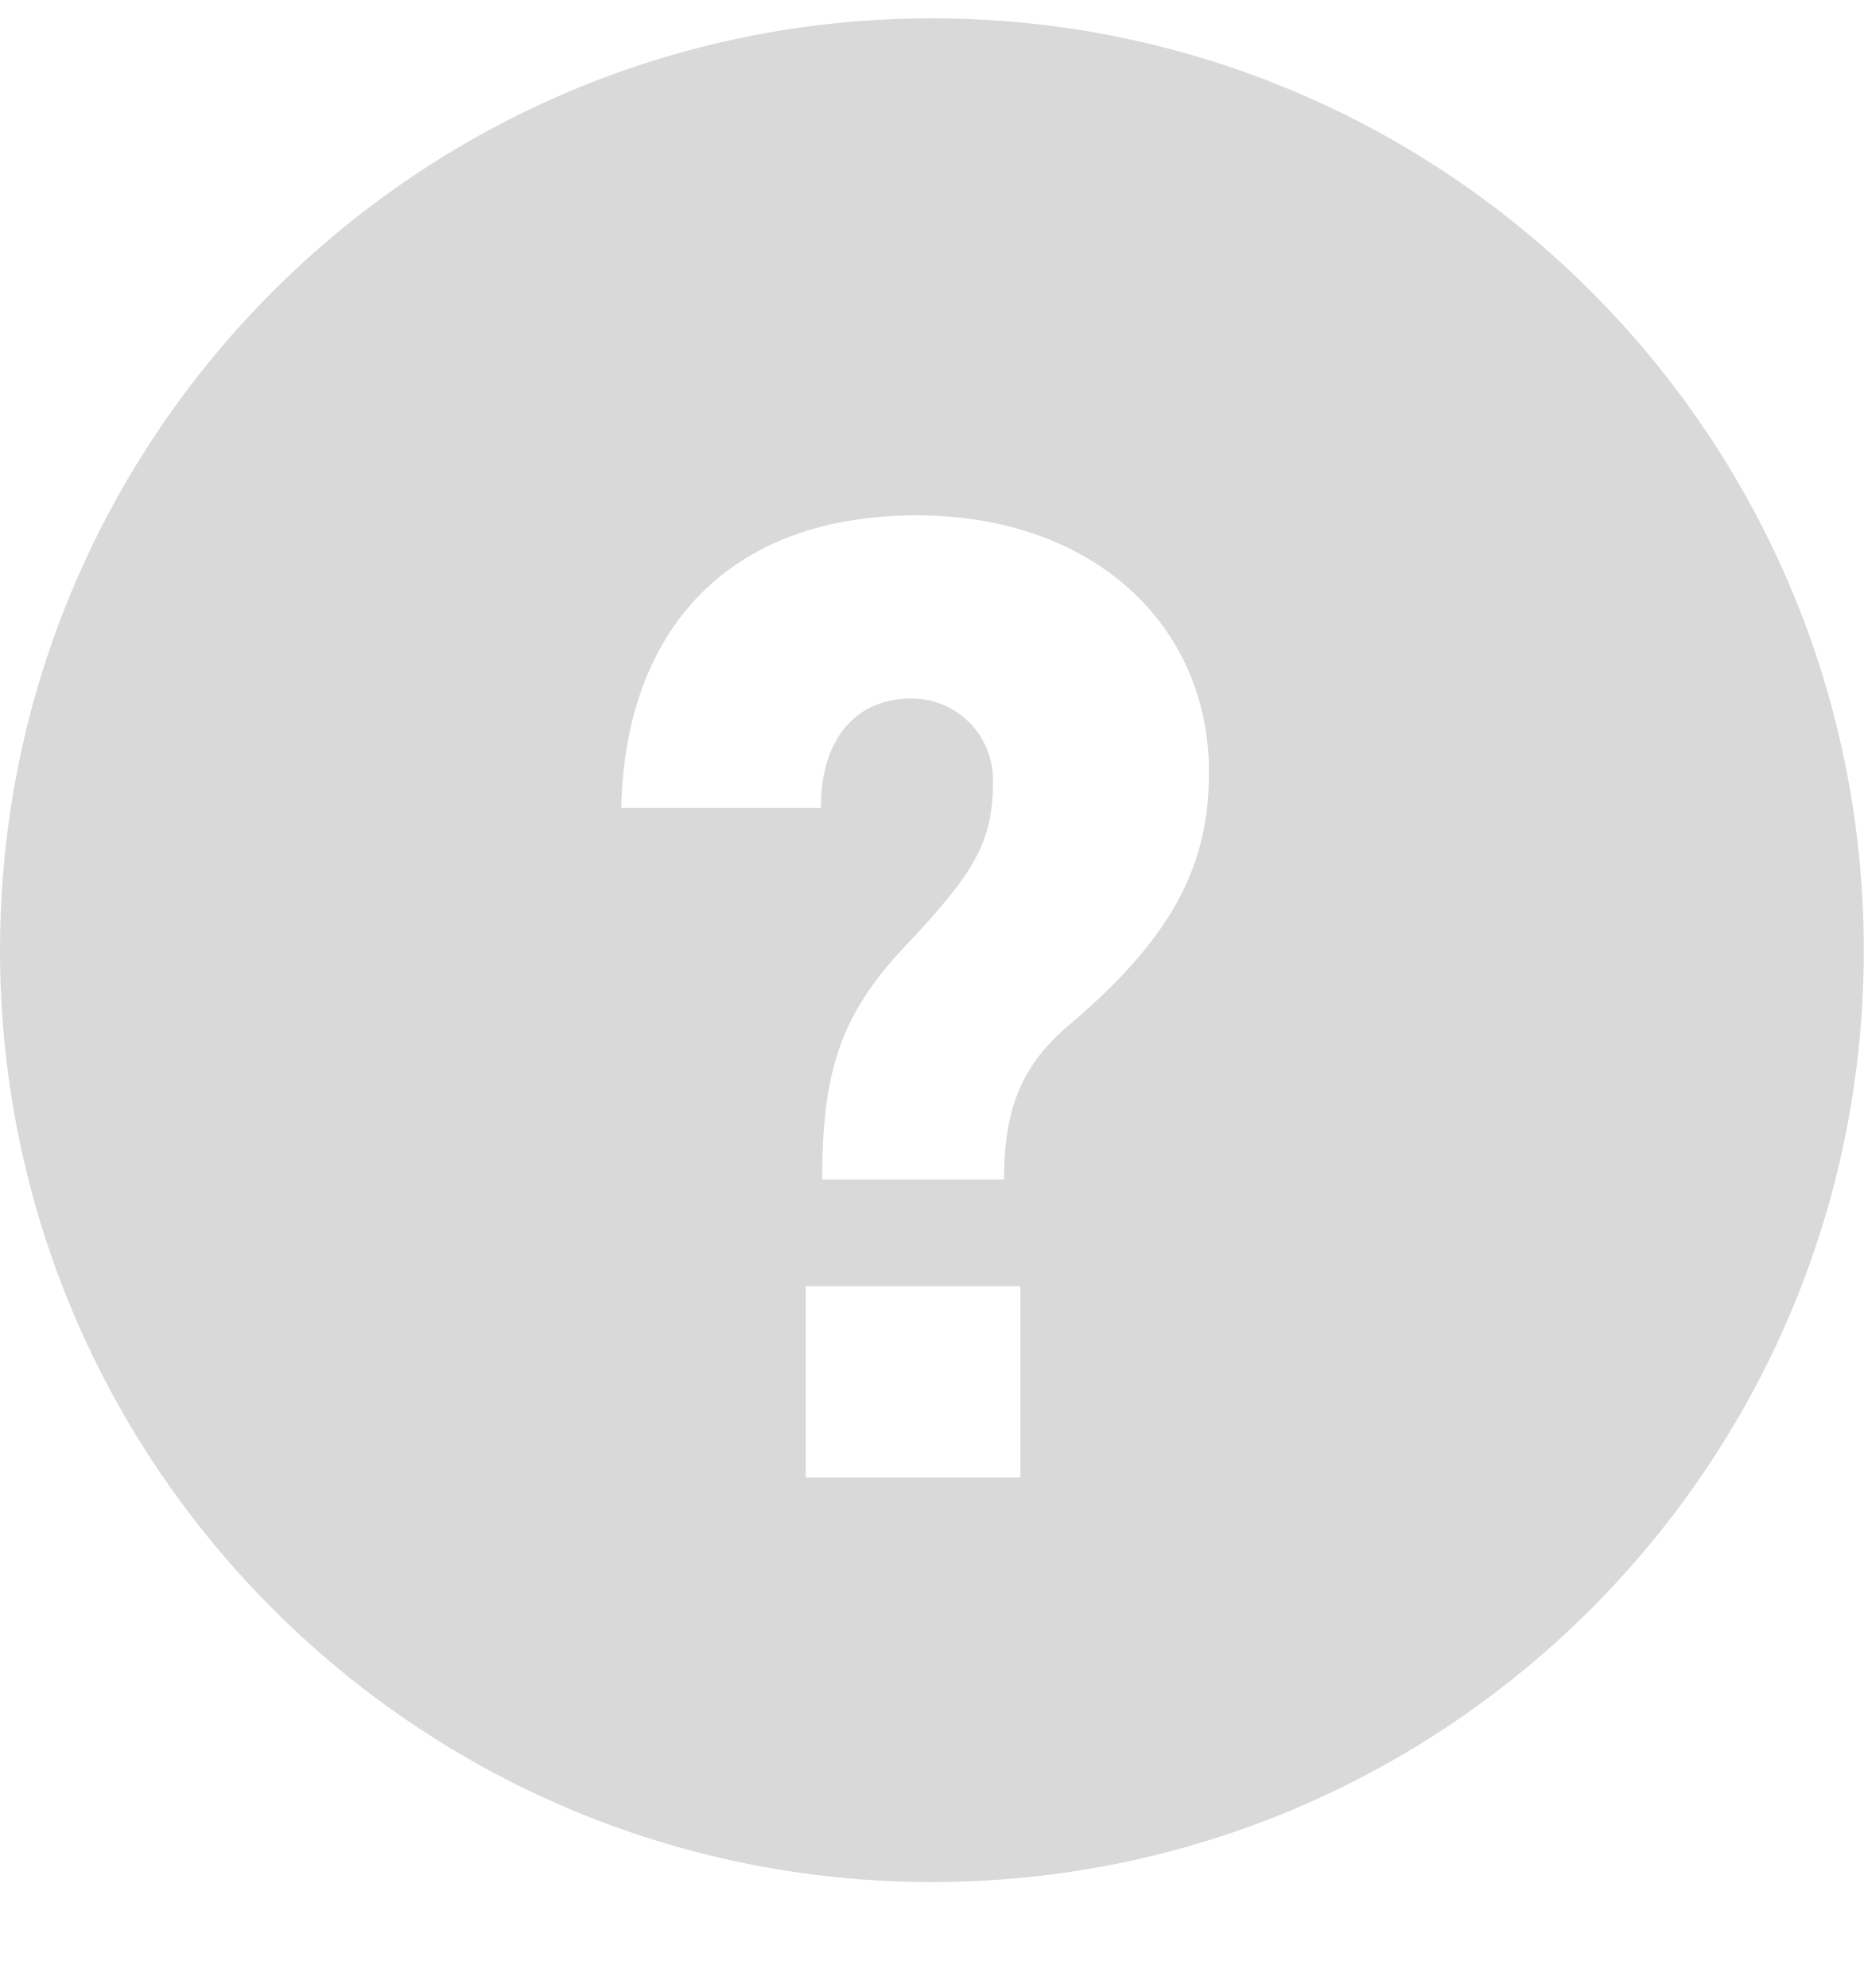
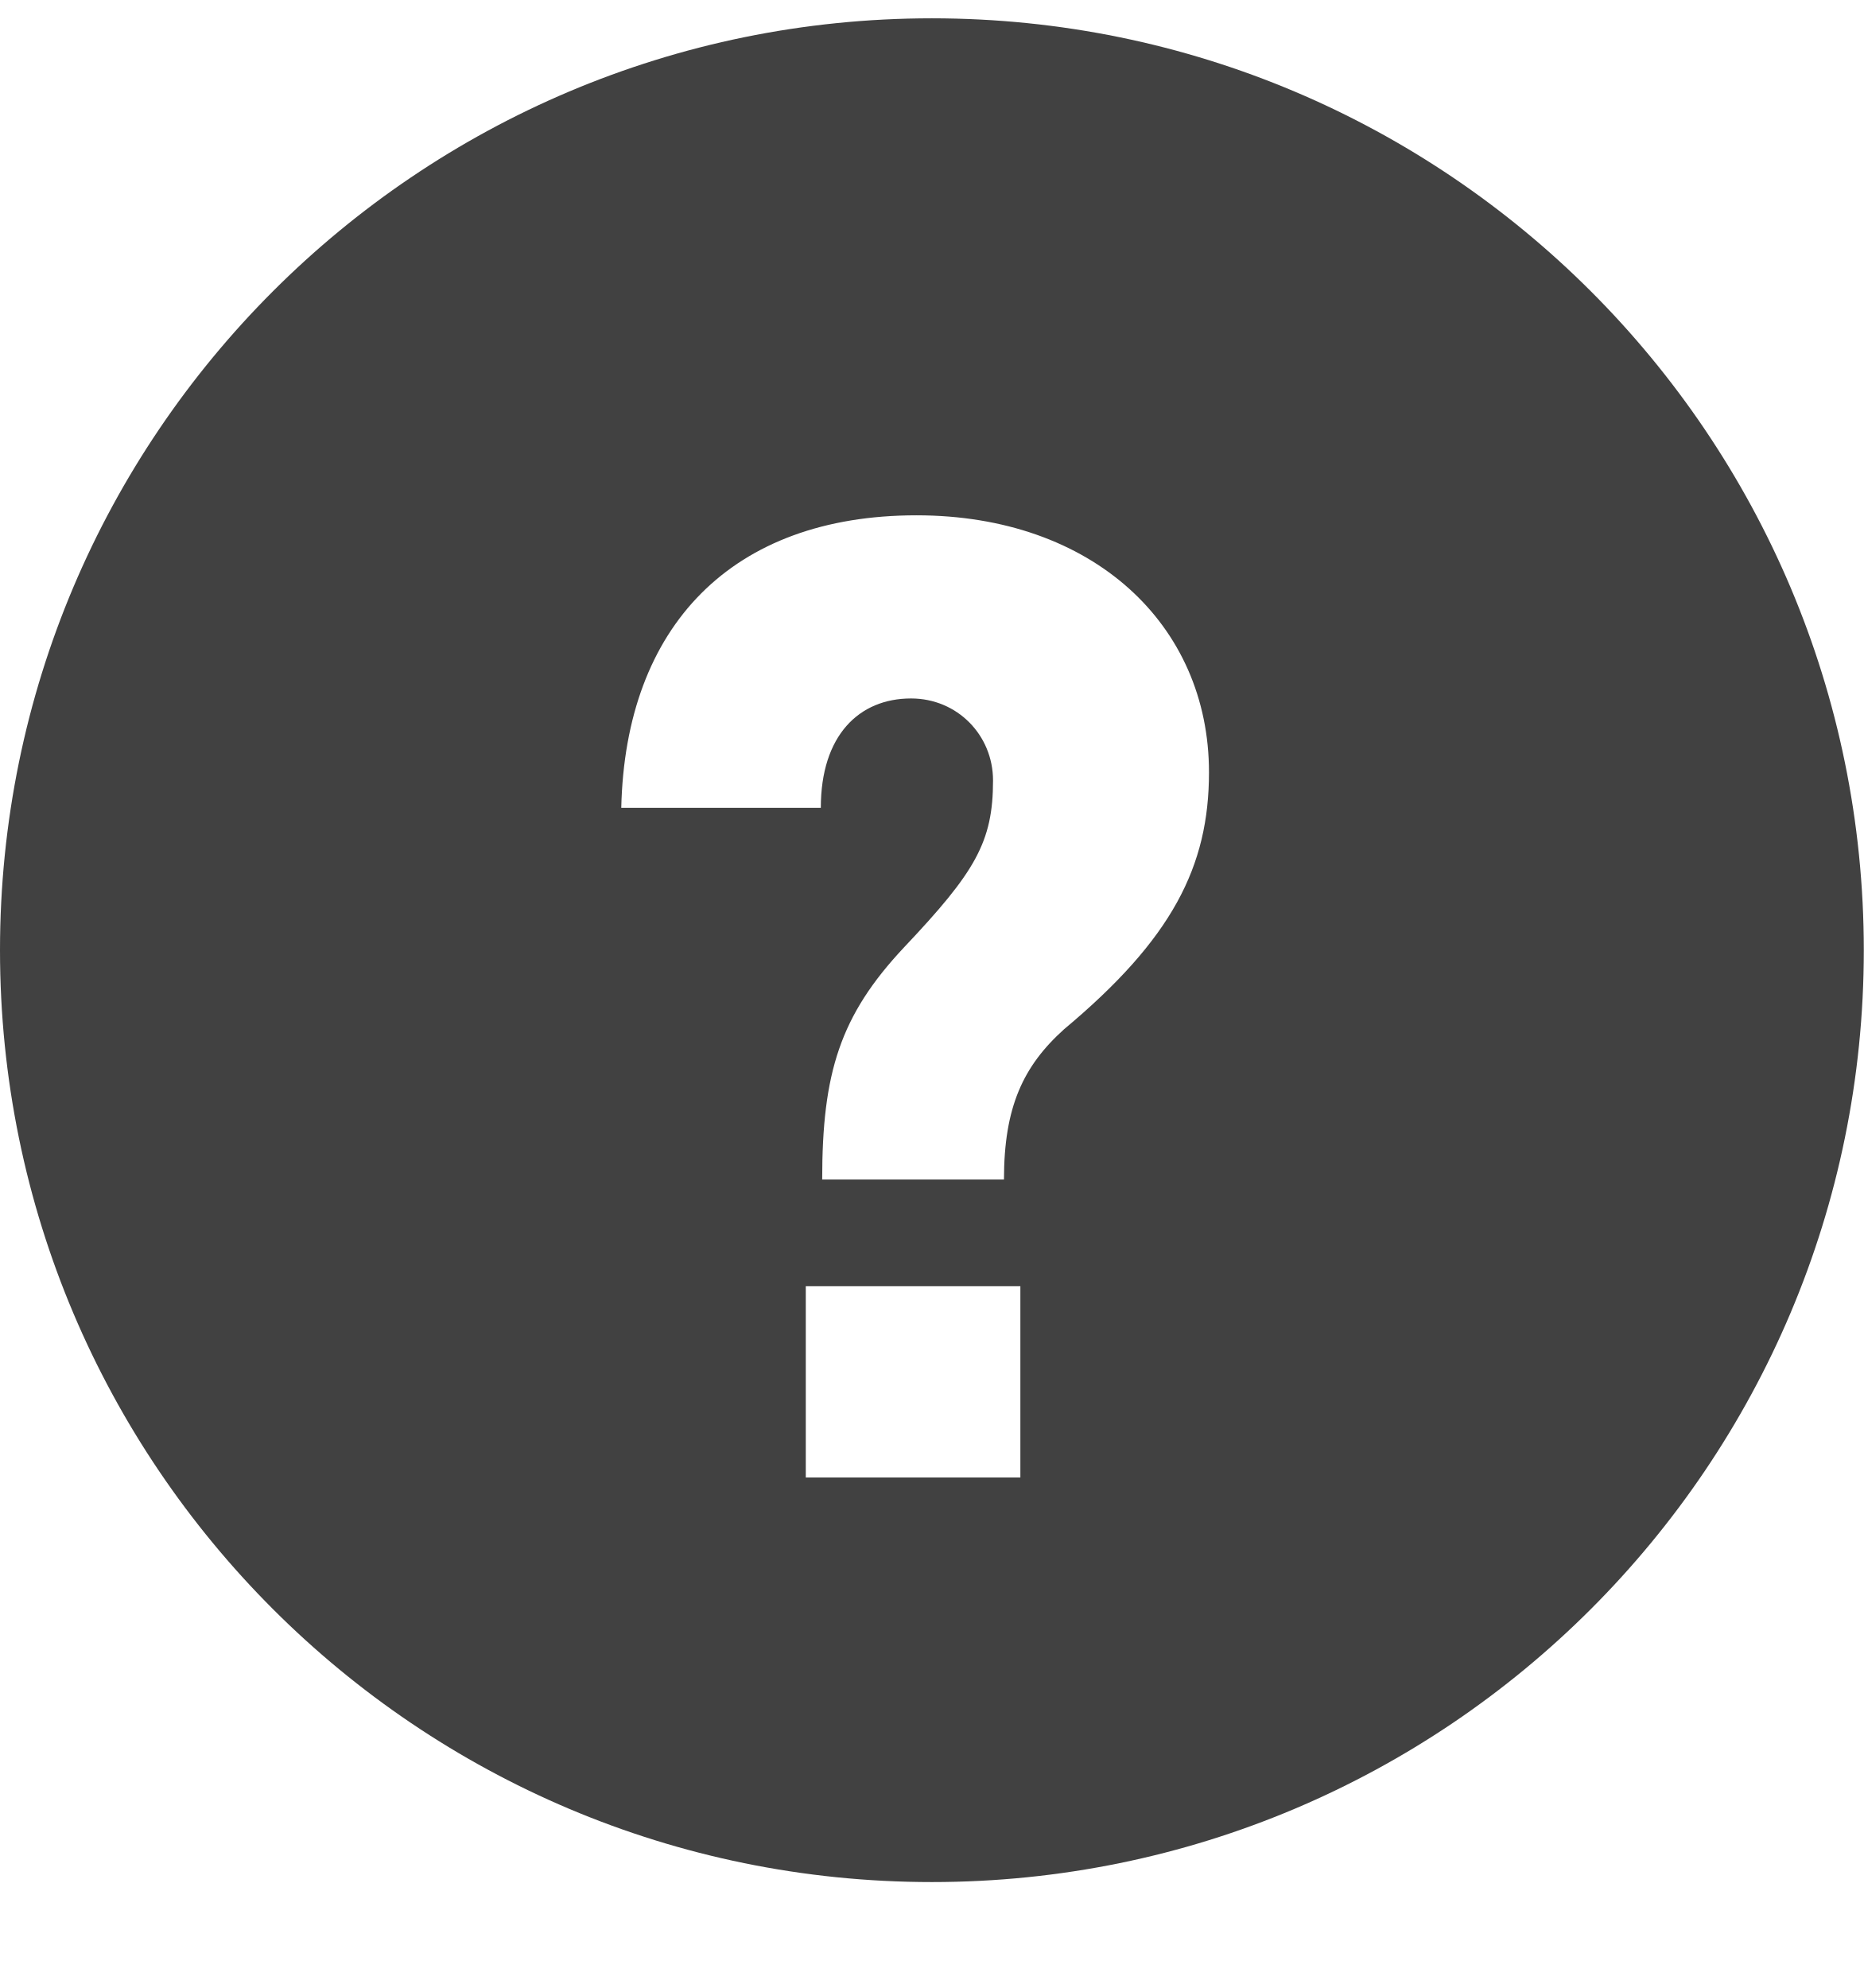
<svg xmlns="http://www.w3.org/2000/svg" width="15px" height="16px" viewBox="0 0 15 16" version="1.1">
  <defs />
-   <g id="13.x-Widget" stroke="none" stroke-width="1" fill="none" fill-rule="evenodd" opacity="0.2">
+   <g id="13.x-Widget" stroke="none" stroke-width="1" fill="none" fill-rule="evenodd" opacity="1">
    <g id="13.1.2-Widgets-Oldschool-Desktop" transform="translate(-1224, -806)" fill="#414141">
      <g id="OLDSCHOOL-Widget" transform="translate(889, 796)">
        <g id="question_ic" transform="translate(335, 10.14739)">
          <path d="M7.5,15 C11.642,15 15,11.642 15,7.5 C15,3.358 11.642,0 7.5,0 C3.358,0 0,3.358 0,7.5 C0,11.642 3.358,15 7.5,15 Z M8.564,8.136 C9.433,7.41 9.73,6.827 9.73,6.068 C9.73,4.88 8.795,4 7.376,4 C5.891,4 5.033,4.891 5,6.354 L6.606,6.354 C6.606,5.771 6.914,5.474 7.332,5.474 C7.706,5.474 7.992,5.771 7.992,6.134 C7.992,6.629 7.849,6.871 7.277,7.476 C6.76,8.026 6.617,8.488 6.617,9.346 L8.08,9.346 C8.08,8.763 8.234,8.433 8.564,8.136 Z M6.485,11.744 L8.212,11.744 L8.212,10.204 L6.485,10.204 L6.485,11.744 Z" />
        </g>
      </g>
    </g>
  </g>
</svg>
